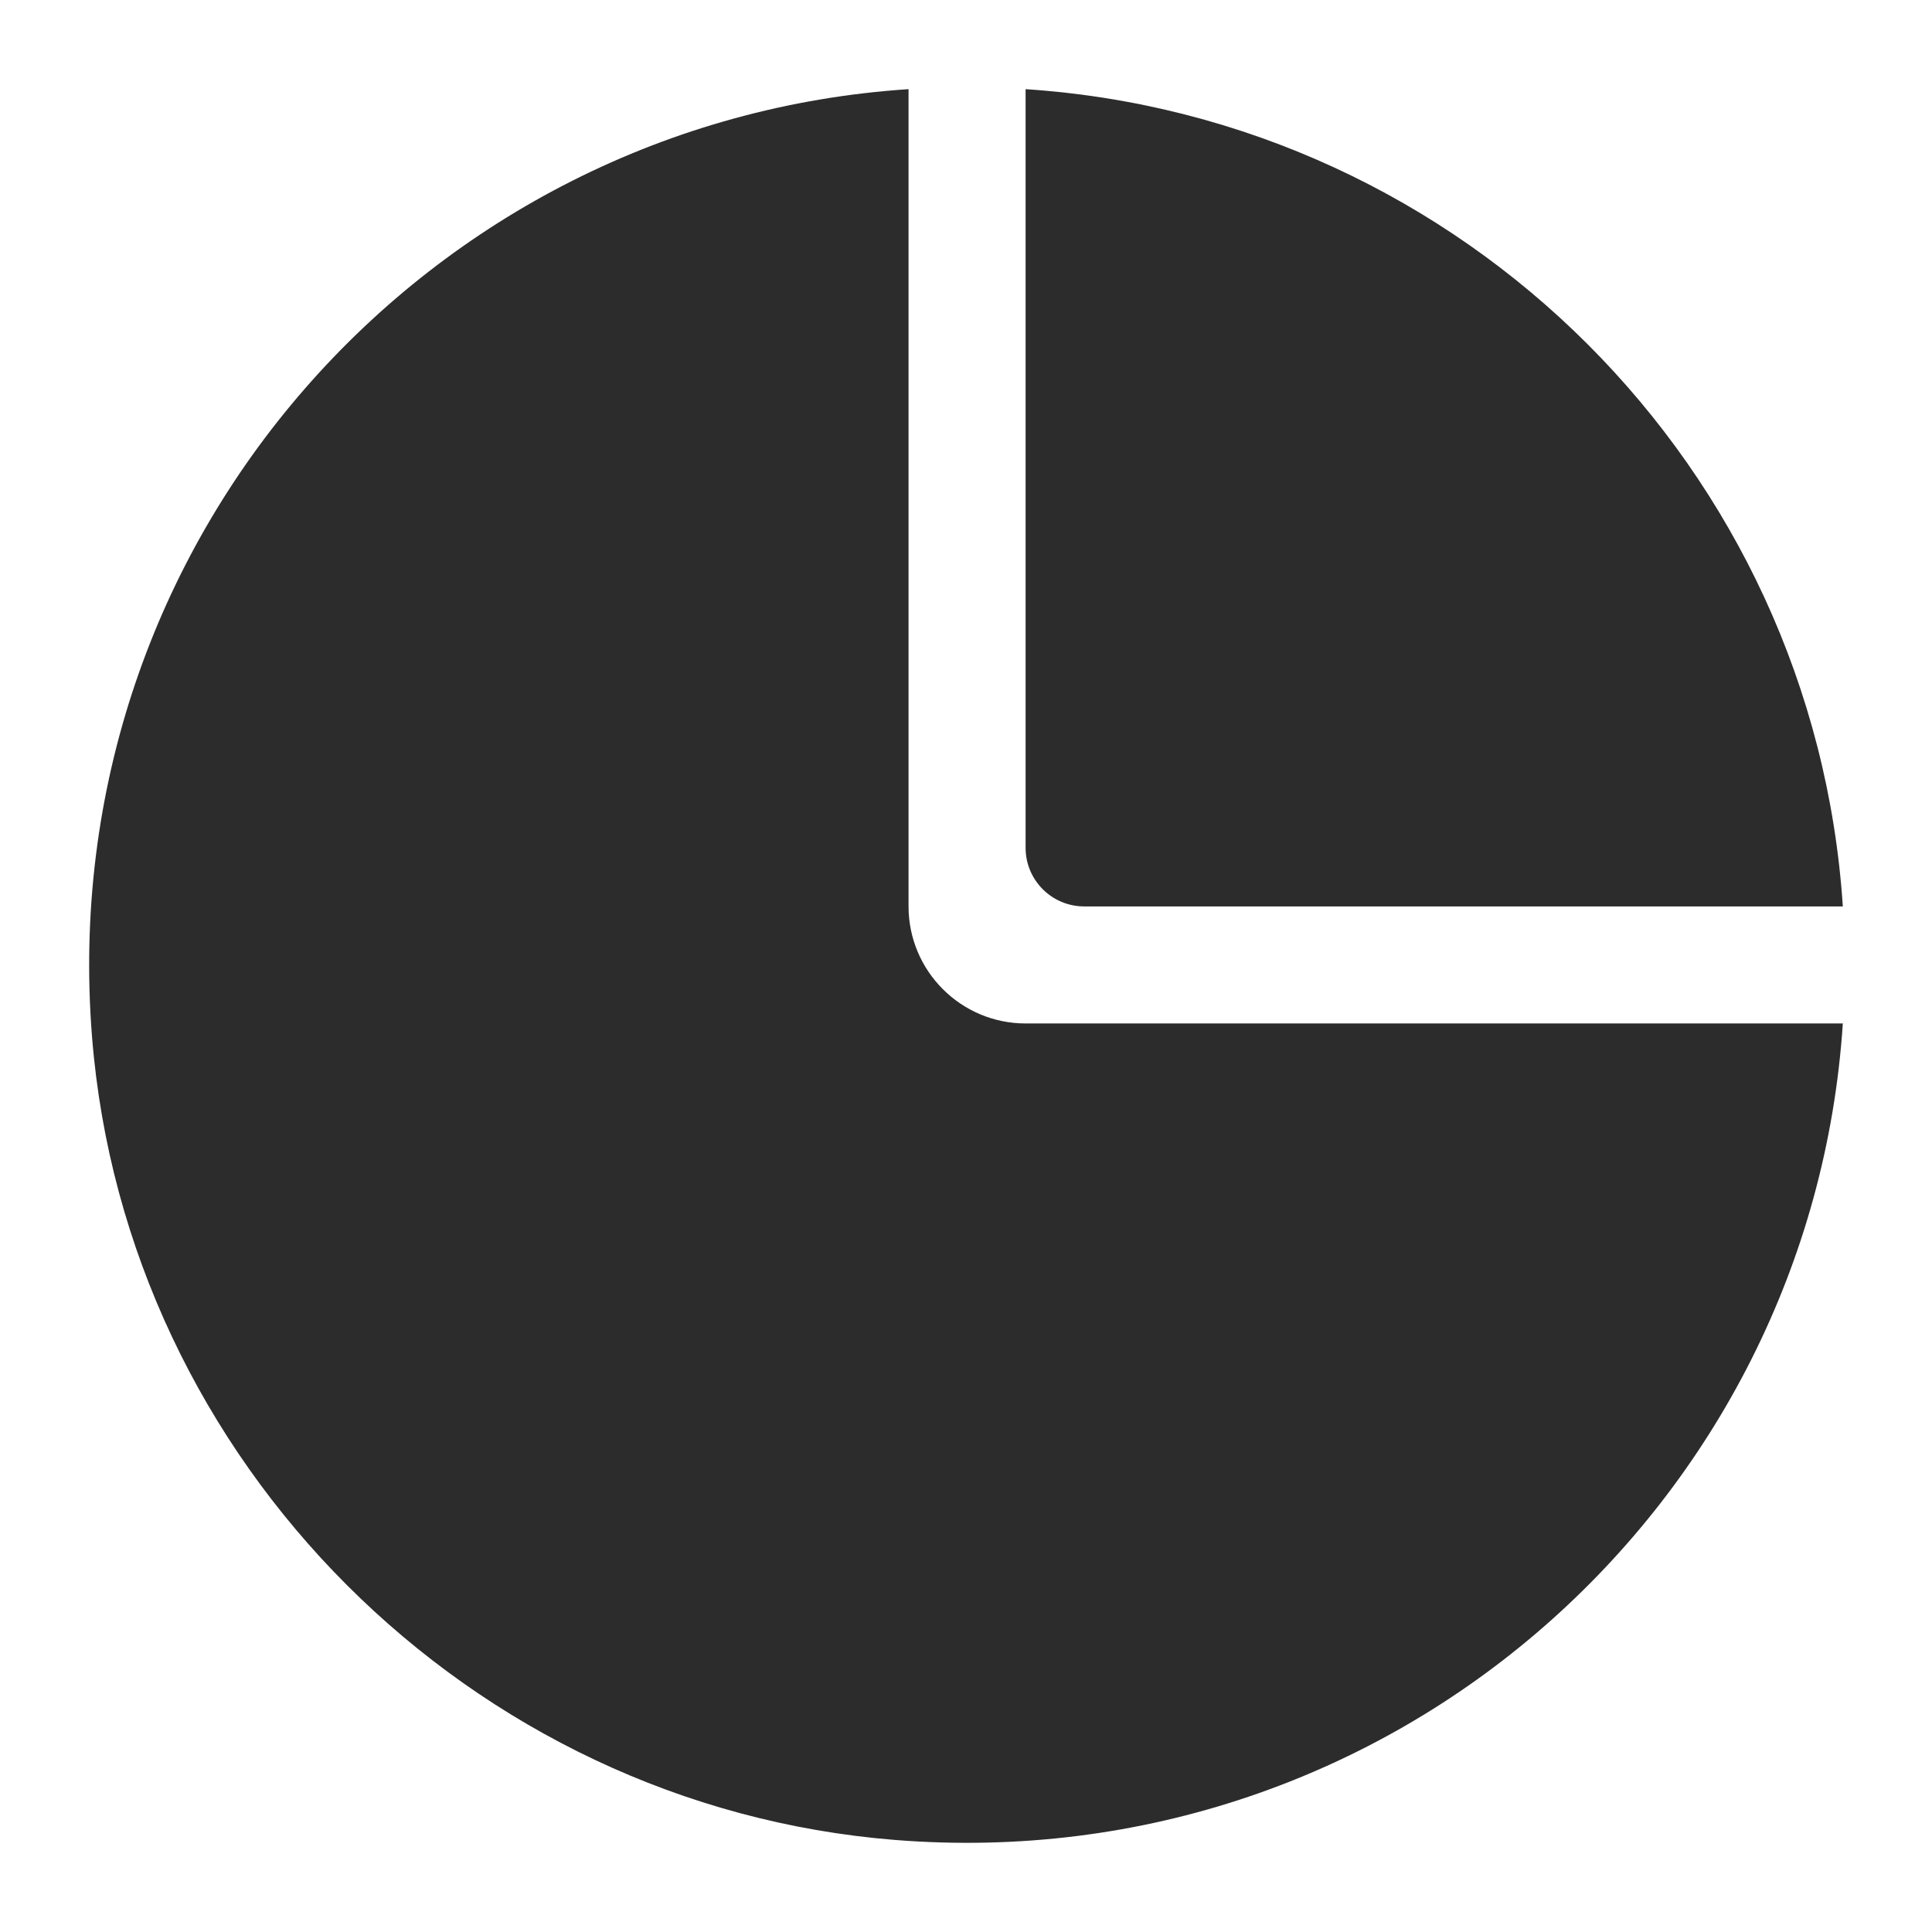
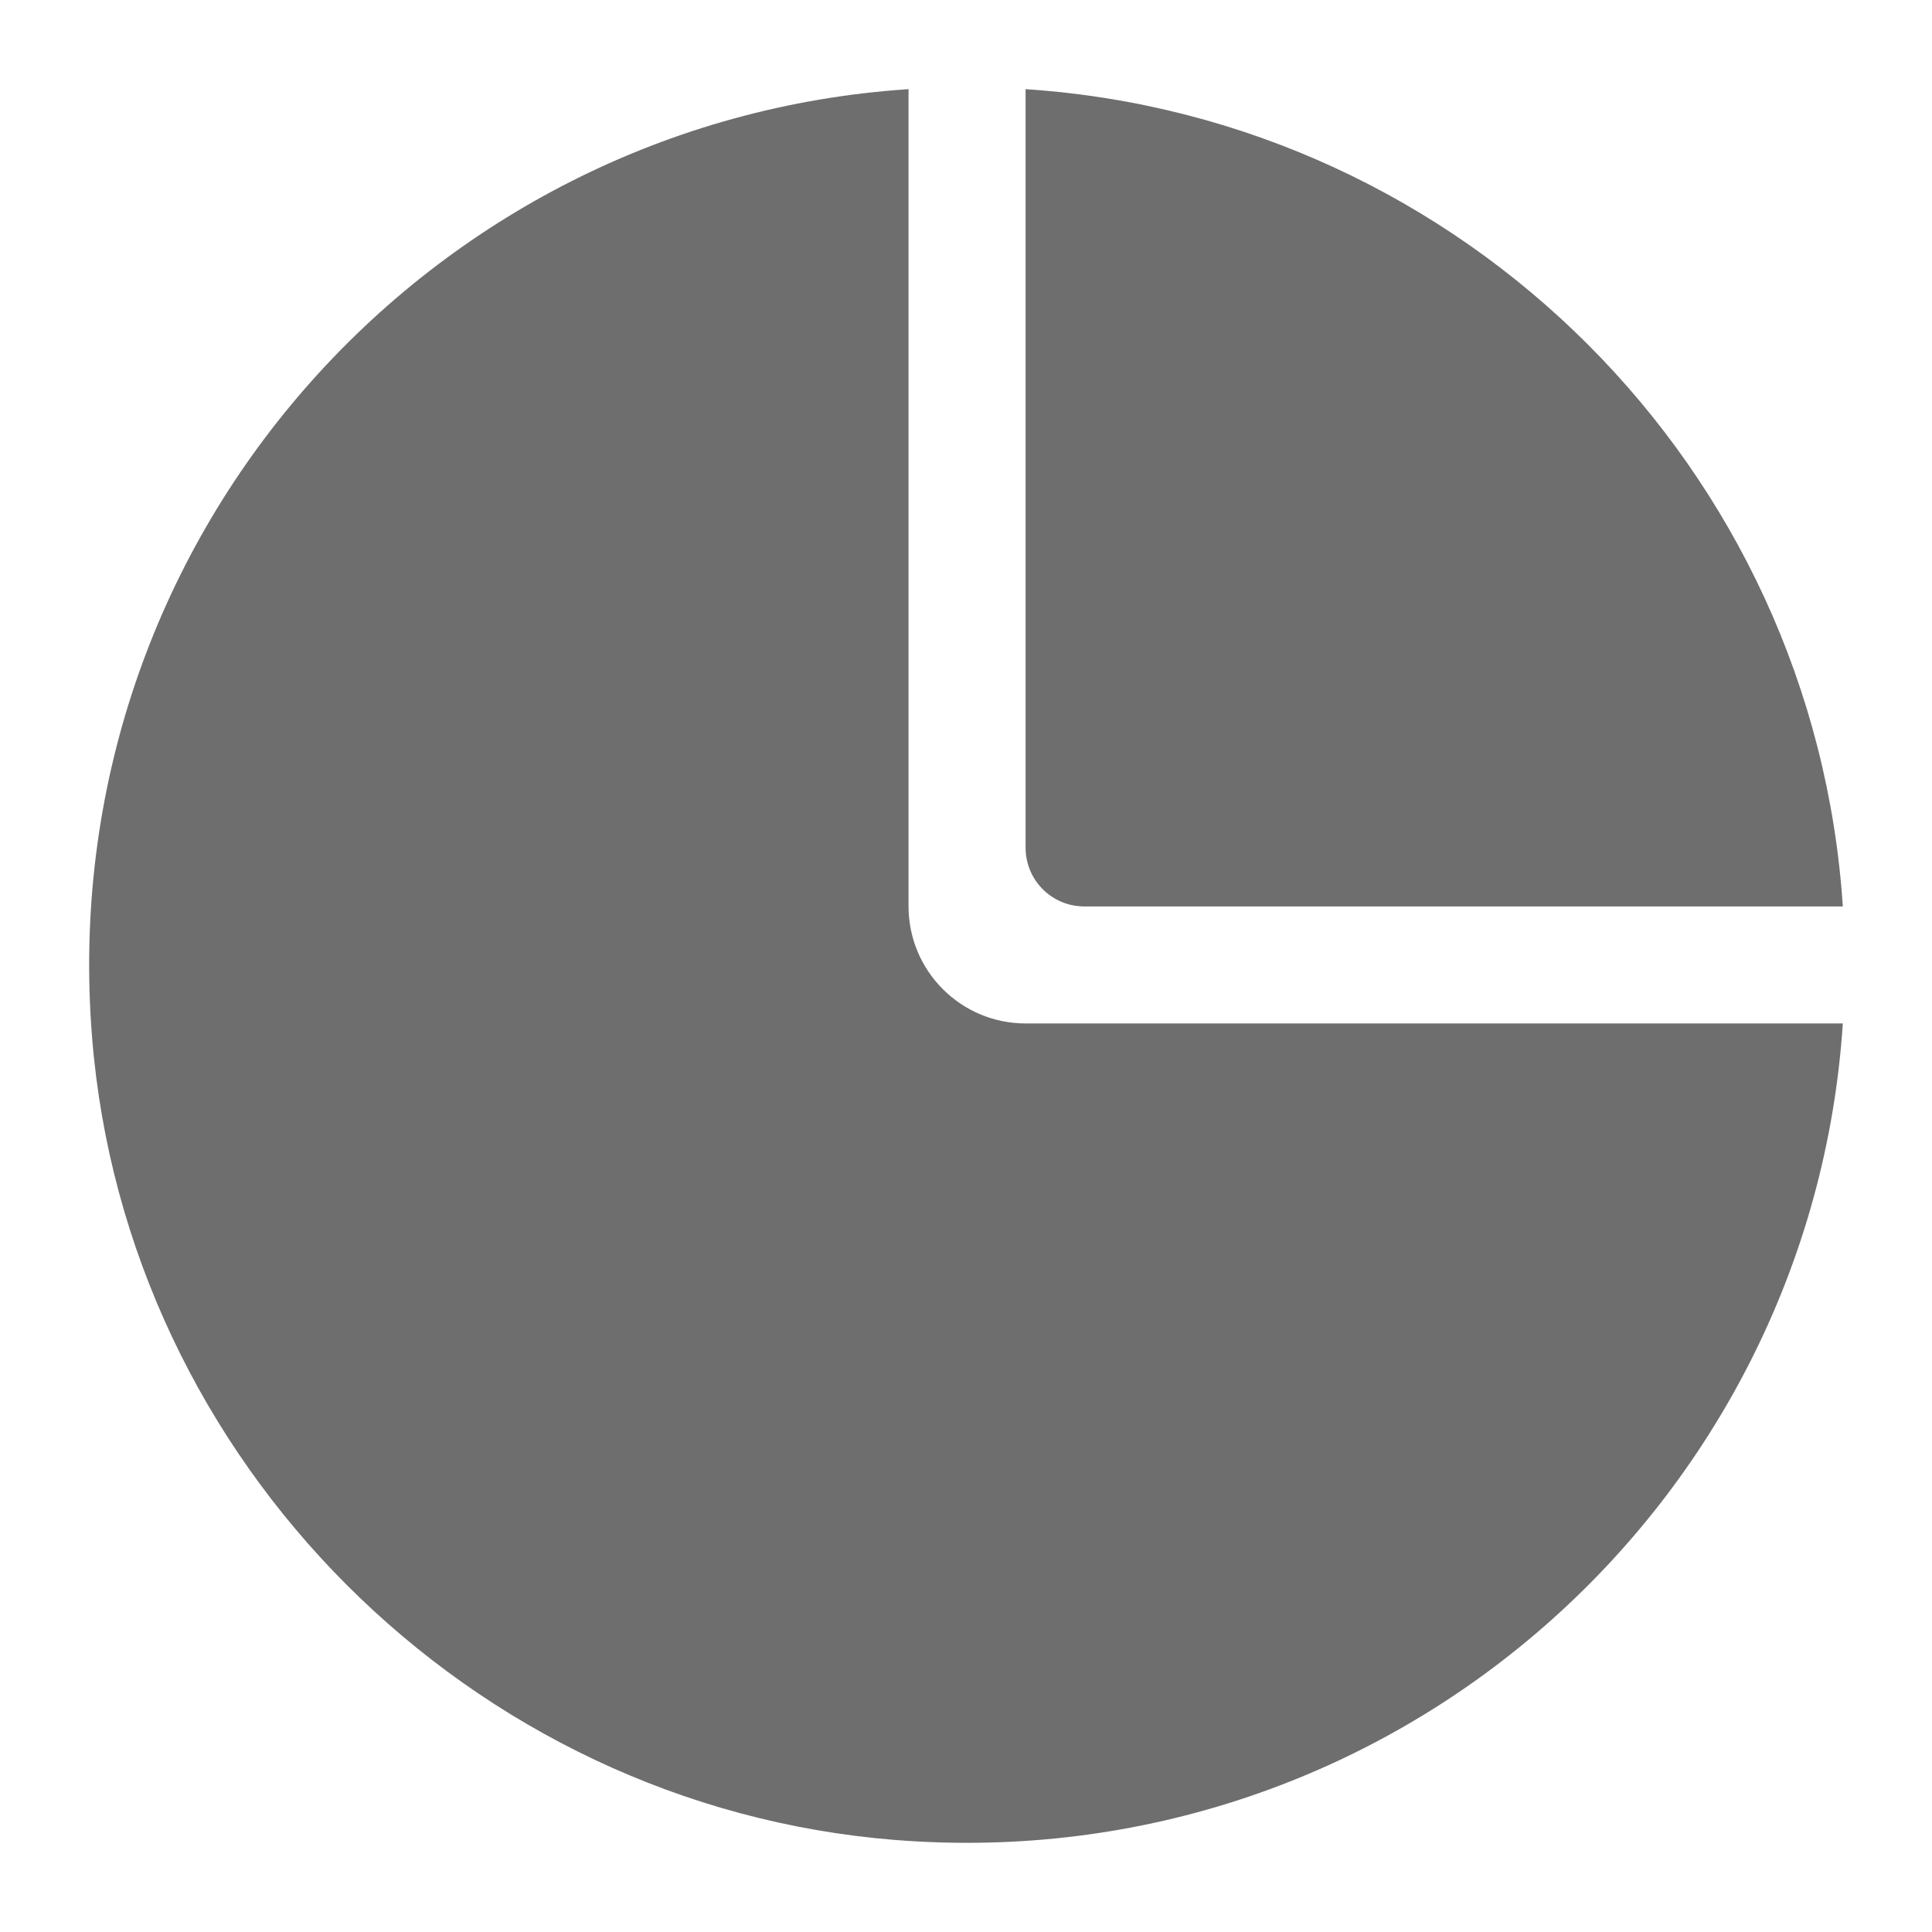
<svg xmlns="http://www.w3.org/2000/svg" t="1699256954230" class="icon" viewBox="0 0 1024 1024" version="1.1" p-id="51259" width="16" height="16">
-   <path d="M574.669 480.425h402.068c-15.299-232.253-200.909-417.853-433.152-433.162v402.079a31.094 31.094 0 0 0 31.084 31.084z m0 0" fill="#2c2c2c" p-id="51260" />
-   <path d="M481.546 480.374V47.258C226.601 64.056 27.73 286.044 48.788 549.673c17.997 225.172 200.366 407.542 425.528 425.533 263.634 21.059 485.622-177.812 502.42-432.748h-433.121c-34.284-0.005-62.07-27.796-62.07-62.085z m0 0" fill="#2c2c2c" p-id="51261" />
+   <path d="M574.669 480.425h402.068c-15.299-232.253-200.909-417.853-433.152-433.162v402.079a31.094 31.094 0 0 0 31.084 31.084z m0 0" fill="#6E6E6E" p-id="51260" />
+   <path d="M481.546 480.374V47.258C226.601 64.056 27.73 286.044 48.788 549.673c17.997 225.172 200.366 407.542 425.528 425.533 263.634 21.059 485.622-177.812 502.42-432.748h-433.121c-34.284-0.005-62.07-27.796-62.07-62.085z m0 0" fill="#6E6E6E" p-id="51261" />
</svg>
